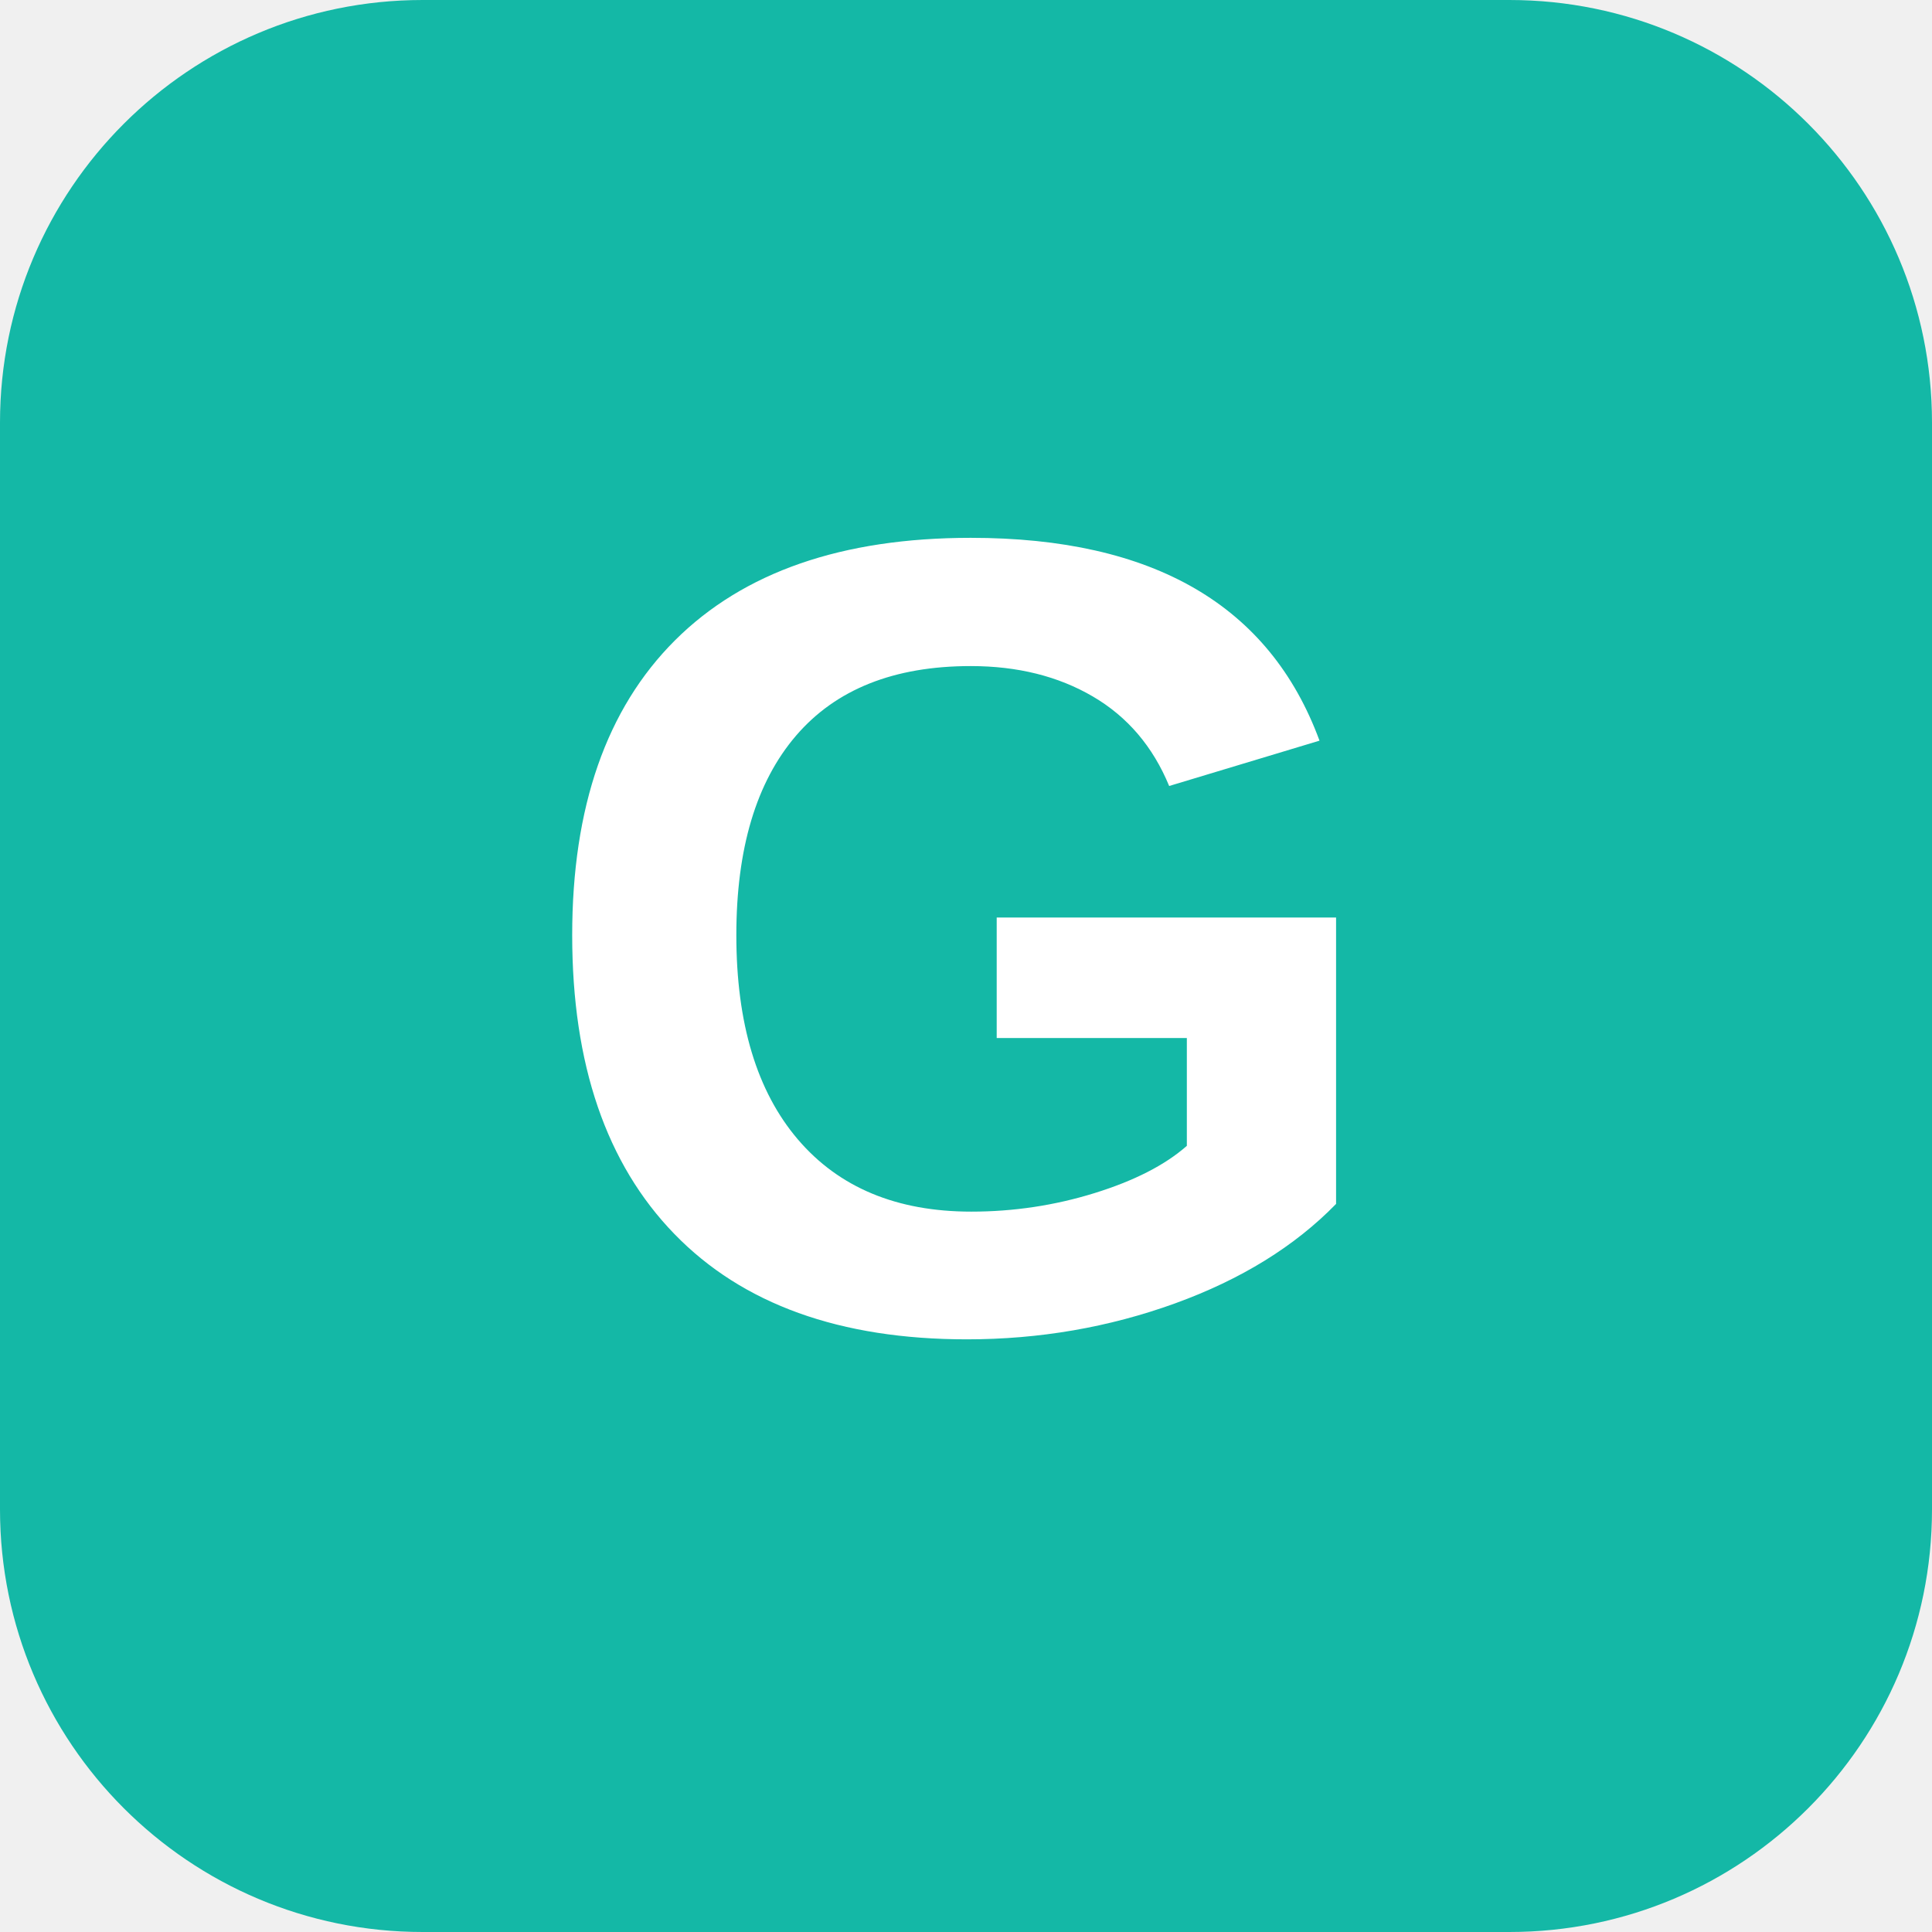
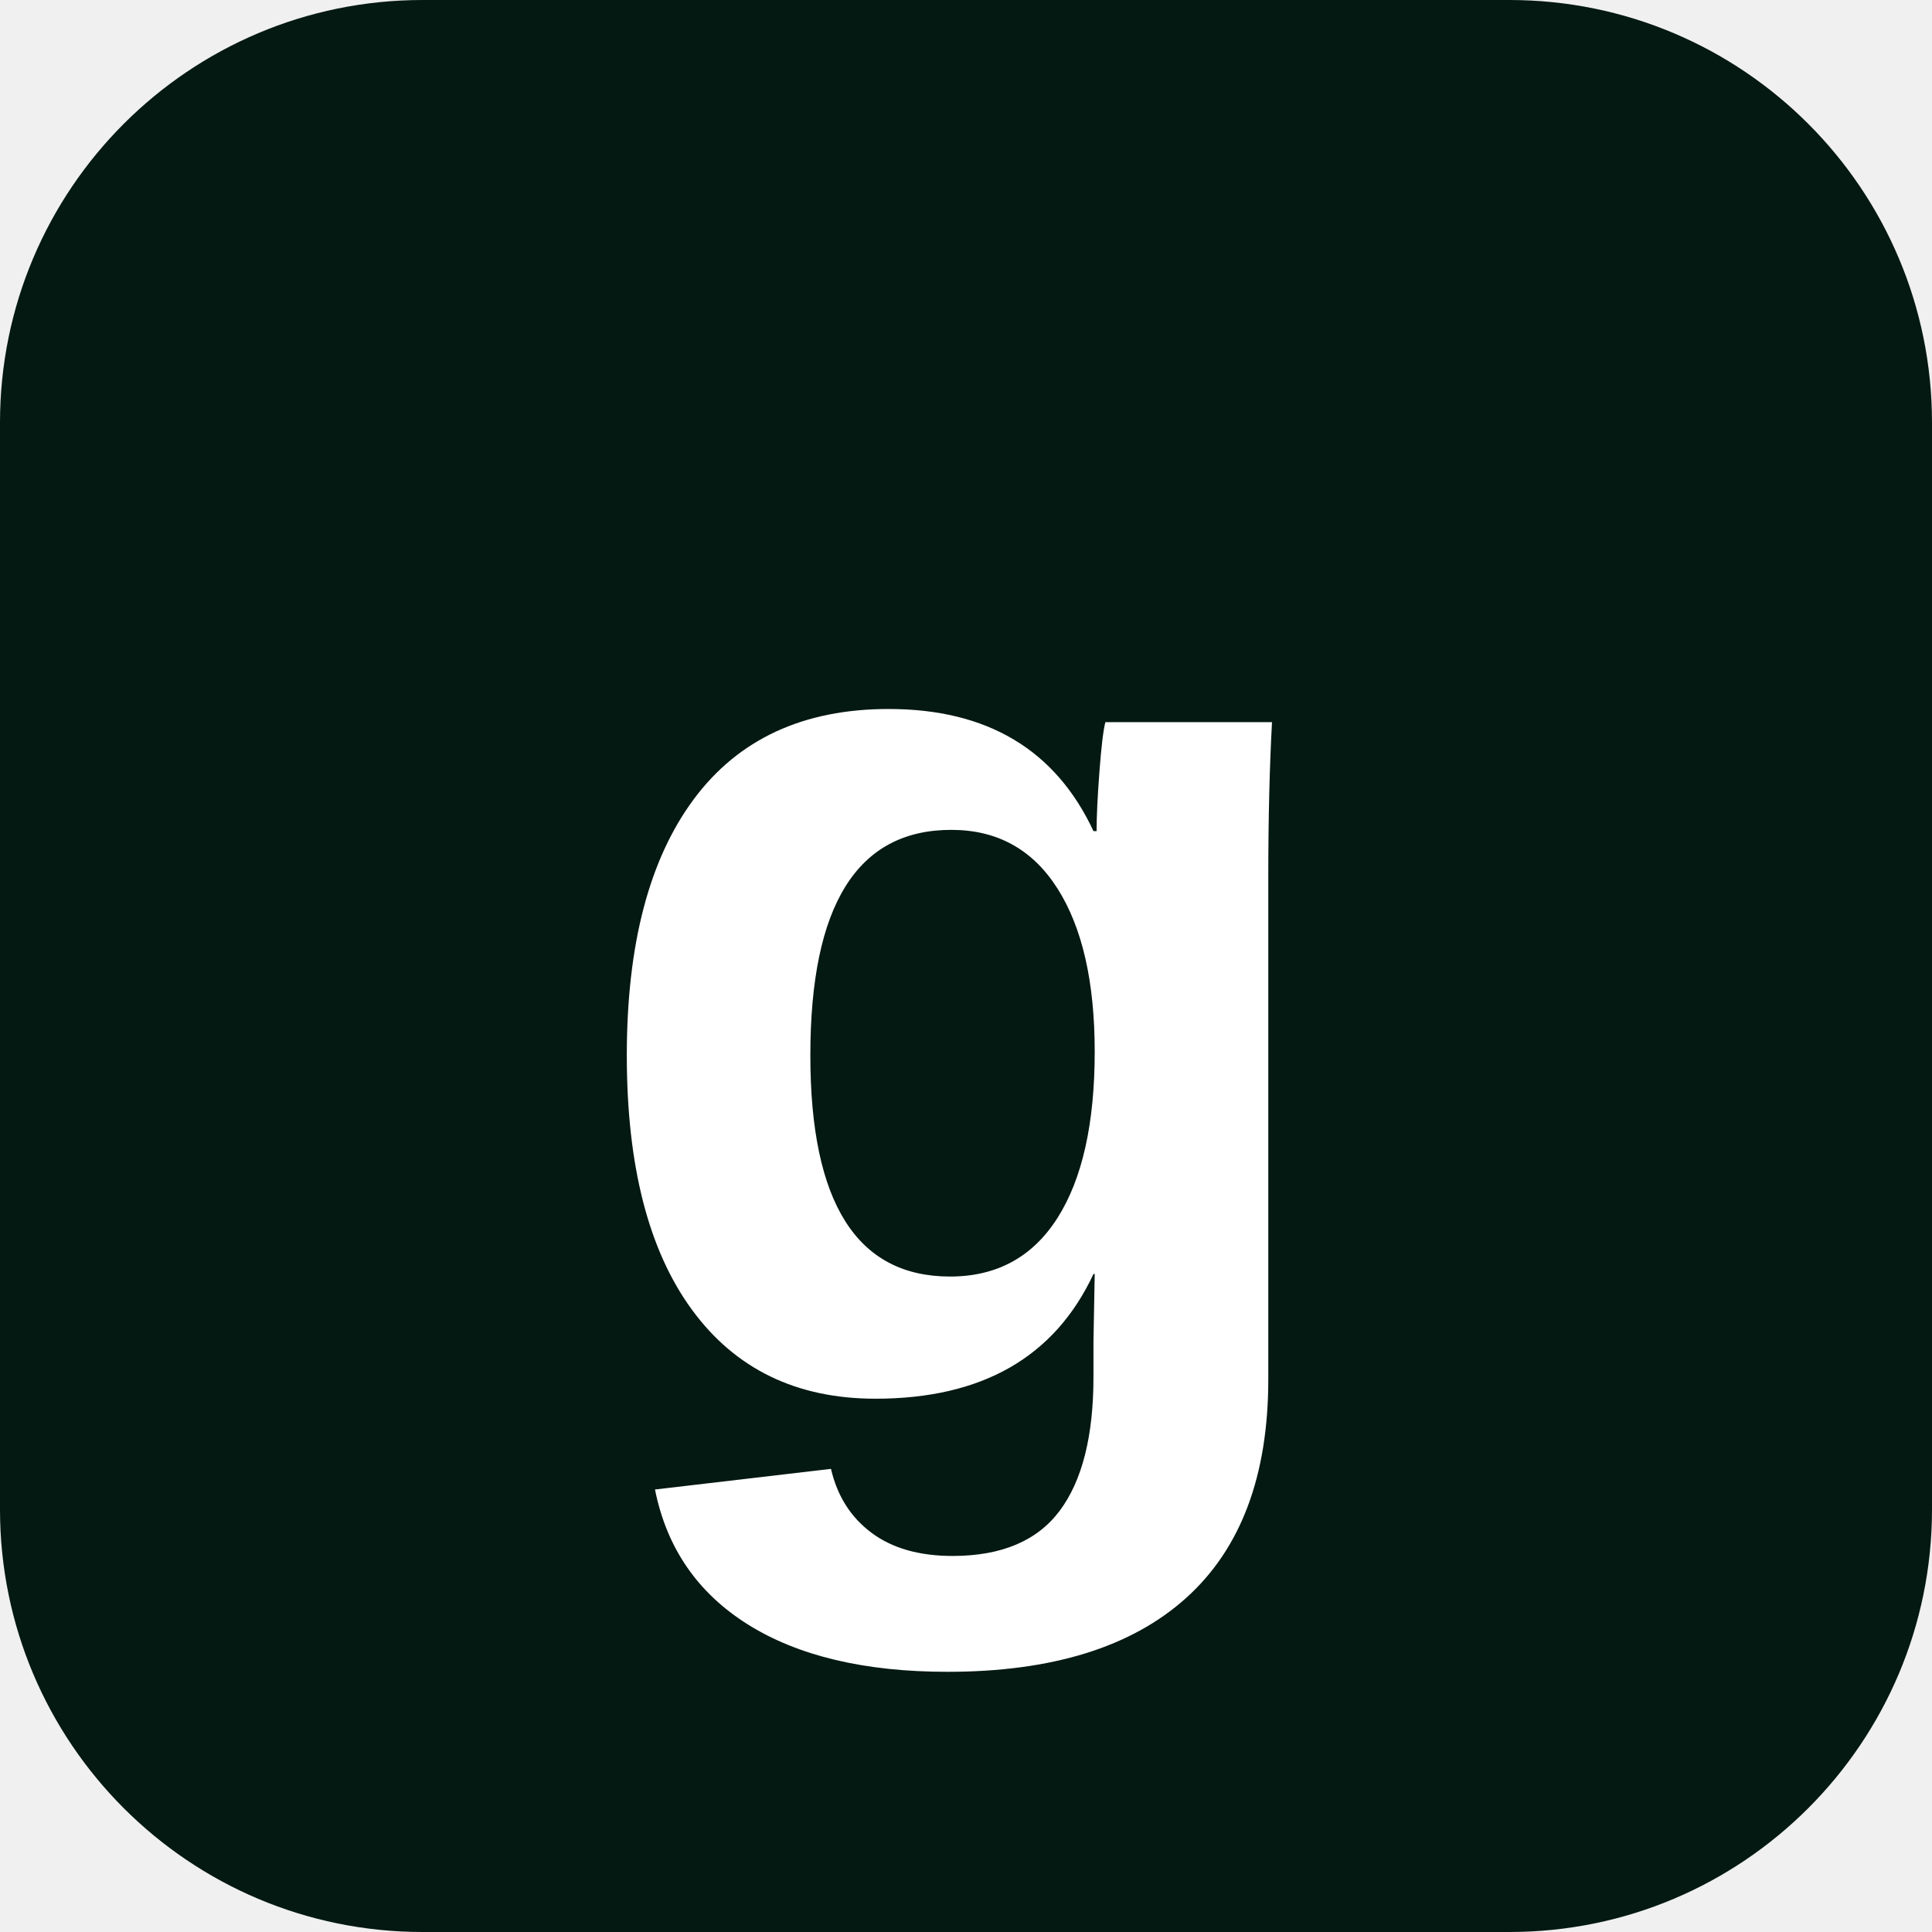
<svg xmlns="http://www.w3.org/2000/svg" width="512" height="512" viewBox="0 0 512 512">
-   <rect width="512" height="512" rx="112" fill="#14b8a6" />
-   <text x="256" y="352" font-family="Arial, Helvetica, sans-serif" font-size="300" font-weight="bold" fill="#ffffff" text-anchor="middle">G</text>
+   <rect width="512" height="512" rx="112" fill="#041911" />
+   <text x="256" y="256" dy="115" font-family="Arial, Helvetica, sans-serif" font-size="340" font-weight="800" fill="#ffffff" text-anchor="middle">g</text>
</svg>
